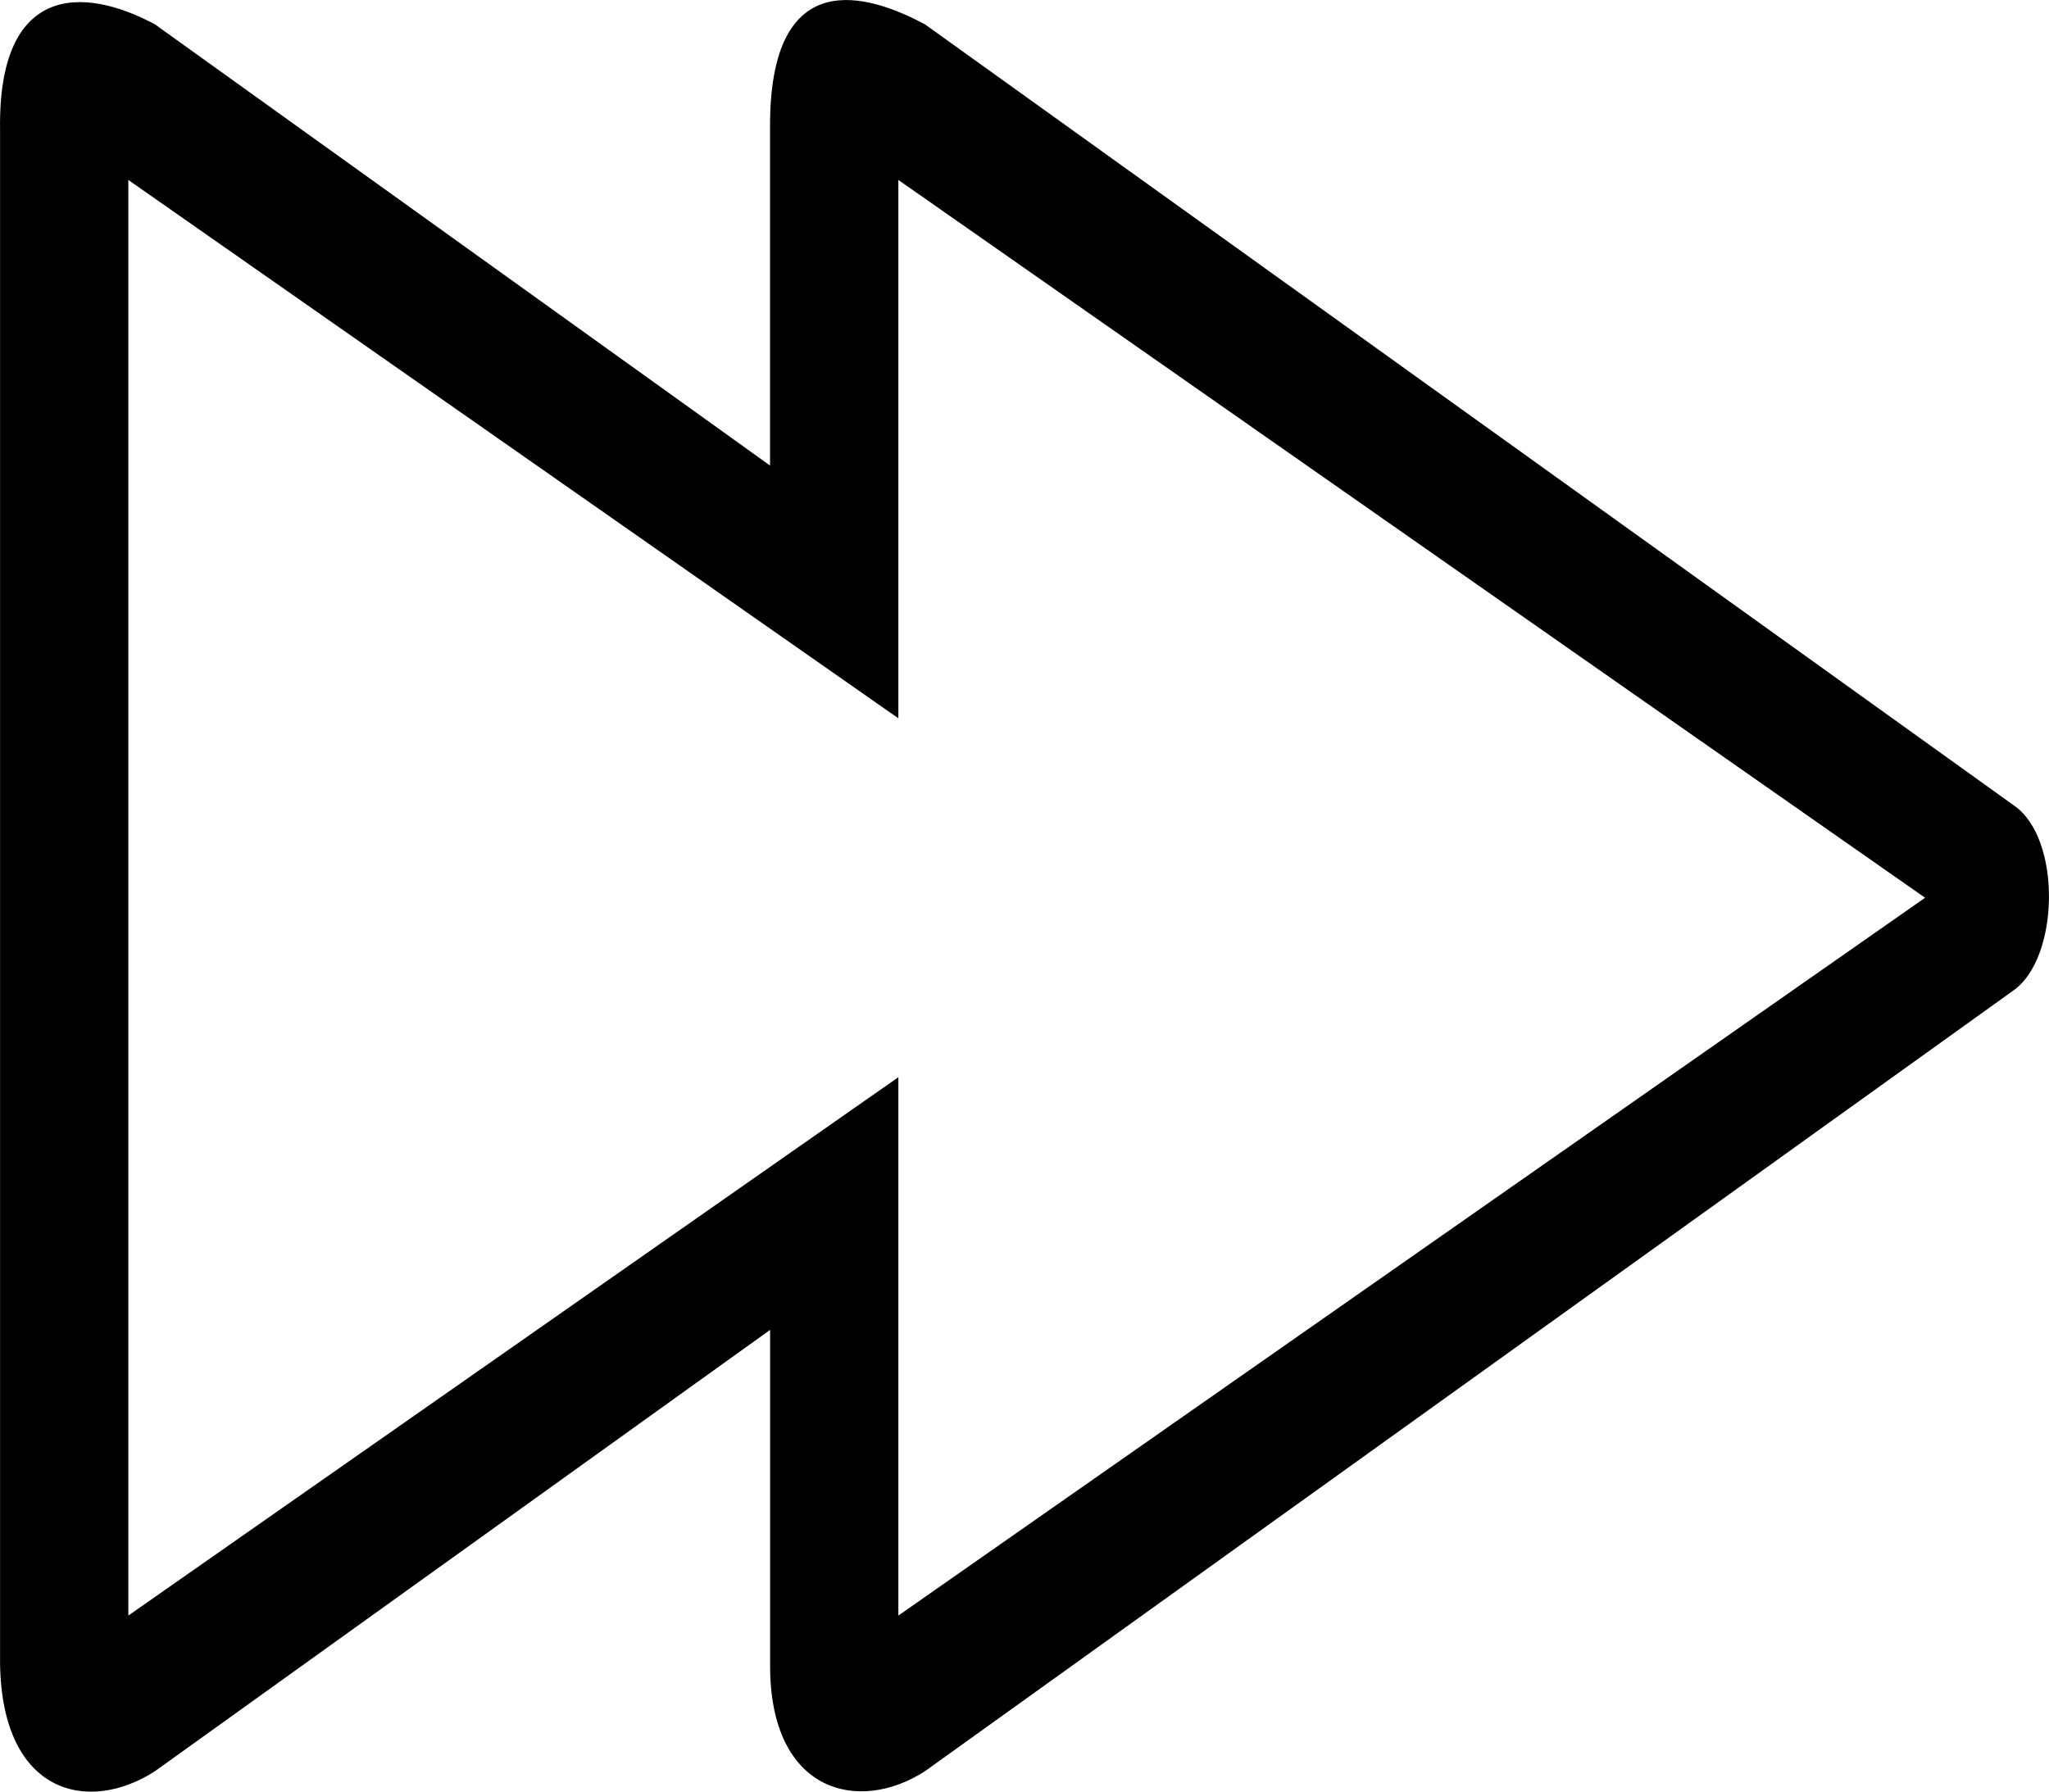
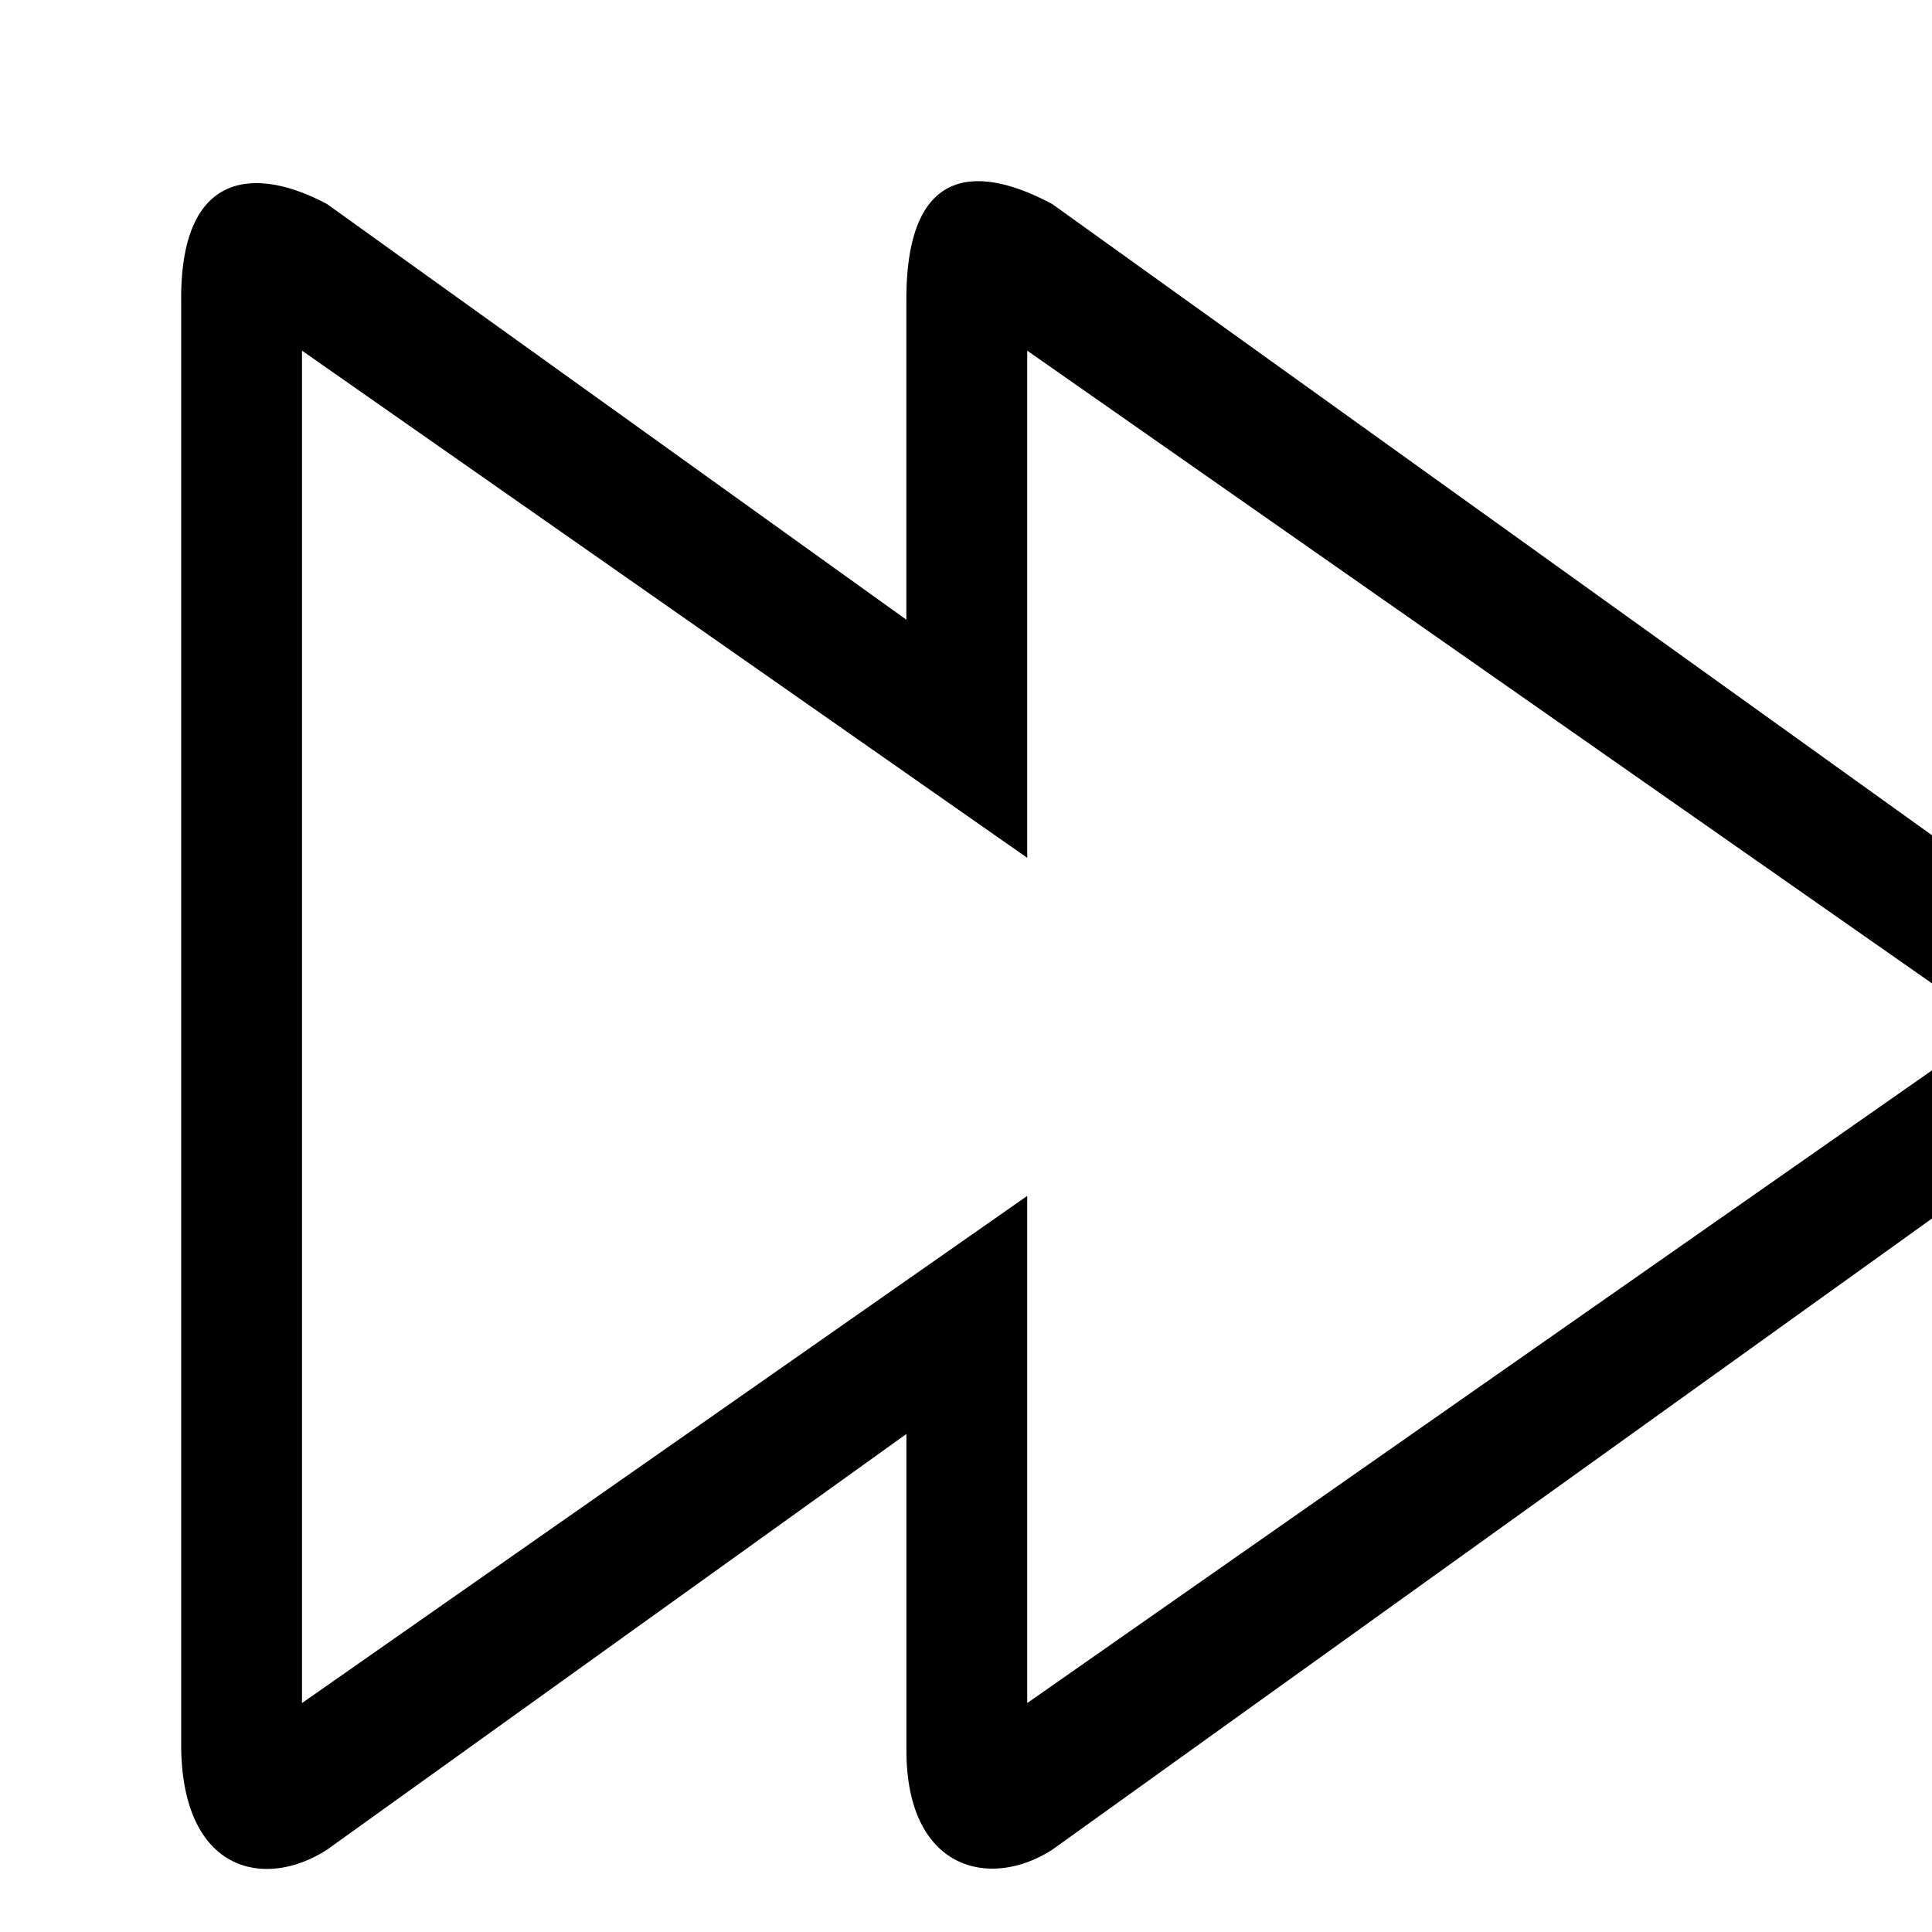
- <svg xmlns="http://www.w3.org/2000/svg" version="1.1" id="Capa_1" x="0px" y="0px" viewBox="0 0 31.963 27.956" style="enable-background:new 0 0 31.963 27.956;" xml:space="preserve">
+ <svg xmlns="http://www.w3.org/2000/svg" version="1.1" id="Capa_1" viewBox="-3 -3 32 32" xml:space="preserve">
  <g id="_x31_0_12_">
    <g>
-       <path style="fill-rule:evenodd;clip-rule:evenodd;" d="M31.416,12.568L14.429,0.38c-1.126-0.604-2.416-0.747-2.417,1.579v5.305    L2.417,0.38C1.291-0.225-0.031-0.243,0.001,2.021v23.942c0.032,2.045,1.384,2.341,2.417,1.673l9.595-6.885v5.243    c0.001,1.983,1.385,2.31,2.417,1.642l16.987-12.188C32.127,14.935,32.162,13.08,31.416,12.568z M14.014,25.208    c0-0.469,0-8.4,0-8.4l-12.012,8.4v-22.4l12.012,8.4c0,0,0-6.612,0-8.4l16.016,11.2L14.014,25.208z" />
+       <path d="M31.416,12.568L14.429,0.38c-1.126-0.604-2.416-0.747-2.417,1.579v5.305    L2.417,0.38C1.291-0.225-0.031-0.243,0.001,2.021v23.942c0.032,2.045,1.384,2.341,2.417,1.673l9.595-6.885v5.243    c0.001,1.983,1.385,2.31,2.417,1.642l16.987-12.188C32.127,14.935,32.162,13.08,31.416,12.568z M14.014,25.208    c0-0.469,0-8.4,0-8.4l-12.012,8.4v-22.4l12.012,8.4c0,0,0-6.612,0-8.4l16.016,11.2L14.014,25.208z" />
    </g>
  </g>
-   <g>
- </g>
-   <g>
- </g>
-   <g>
- </g>
-   <g>
- </g>
-   <g>
- </g>
-   <g>
- </g>
-   <g>
- </g>
-   <g>
- </g>
-   <g>
- </g>
-   <g>
- </g>
-   <g>
- </g>
-   <g>
- </g>
-   <g>
- </g>
-   <g>
- </g>
-   <g>
- </g>
</svg>
